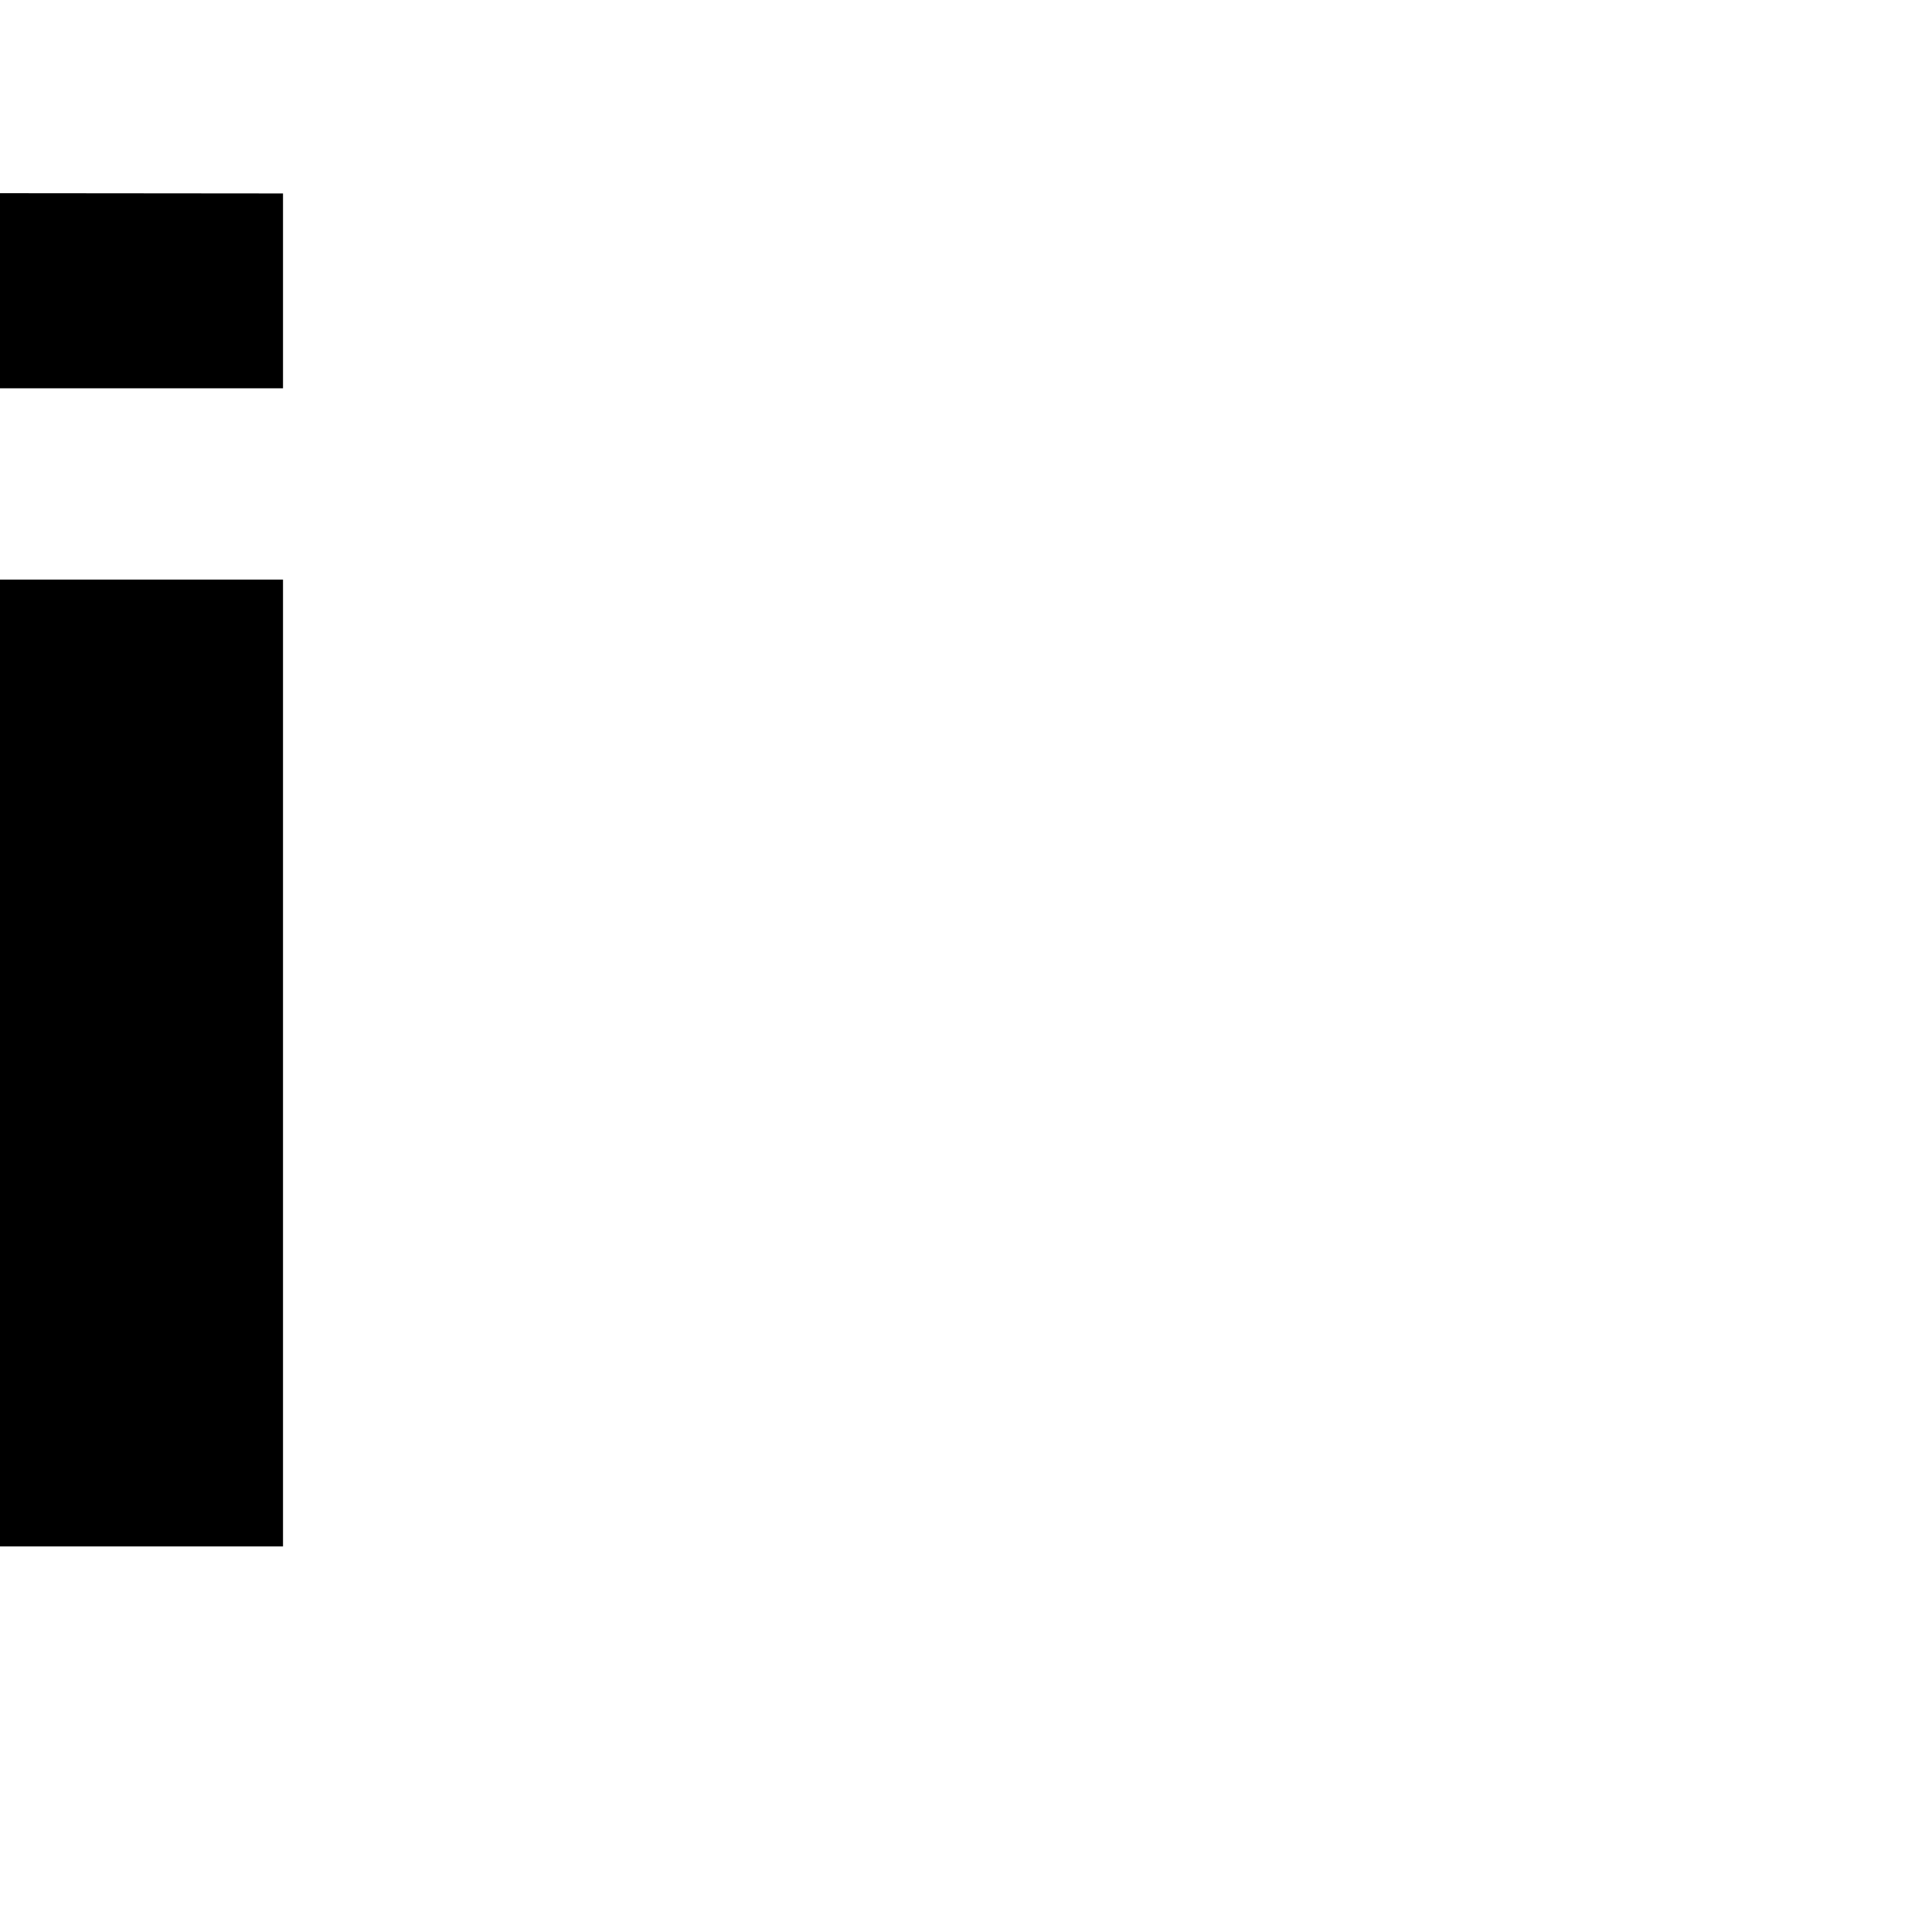
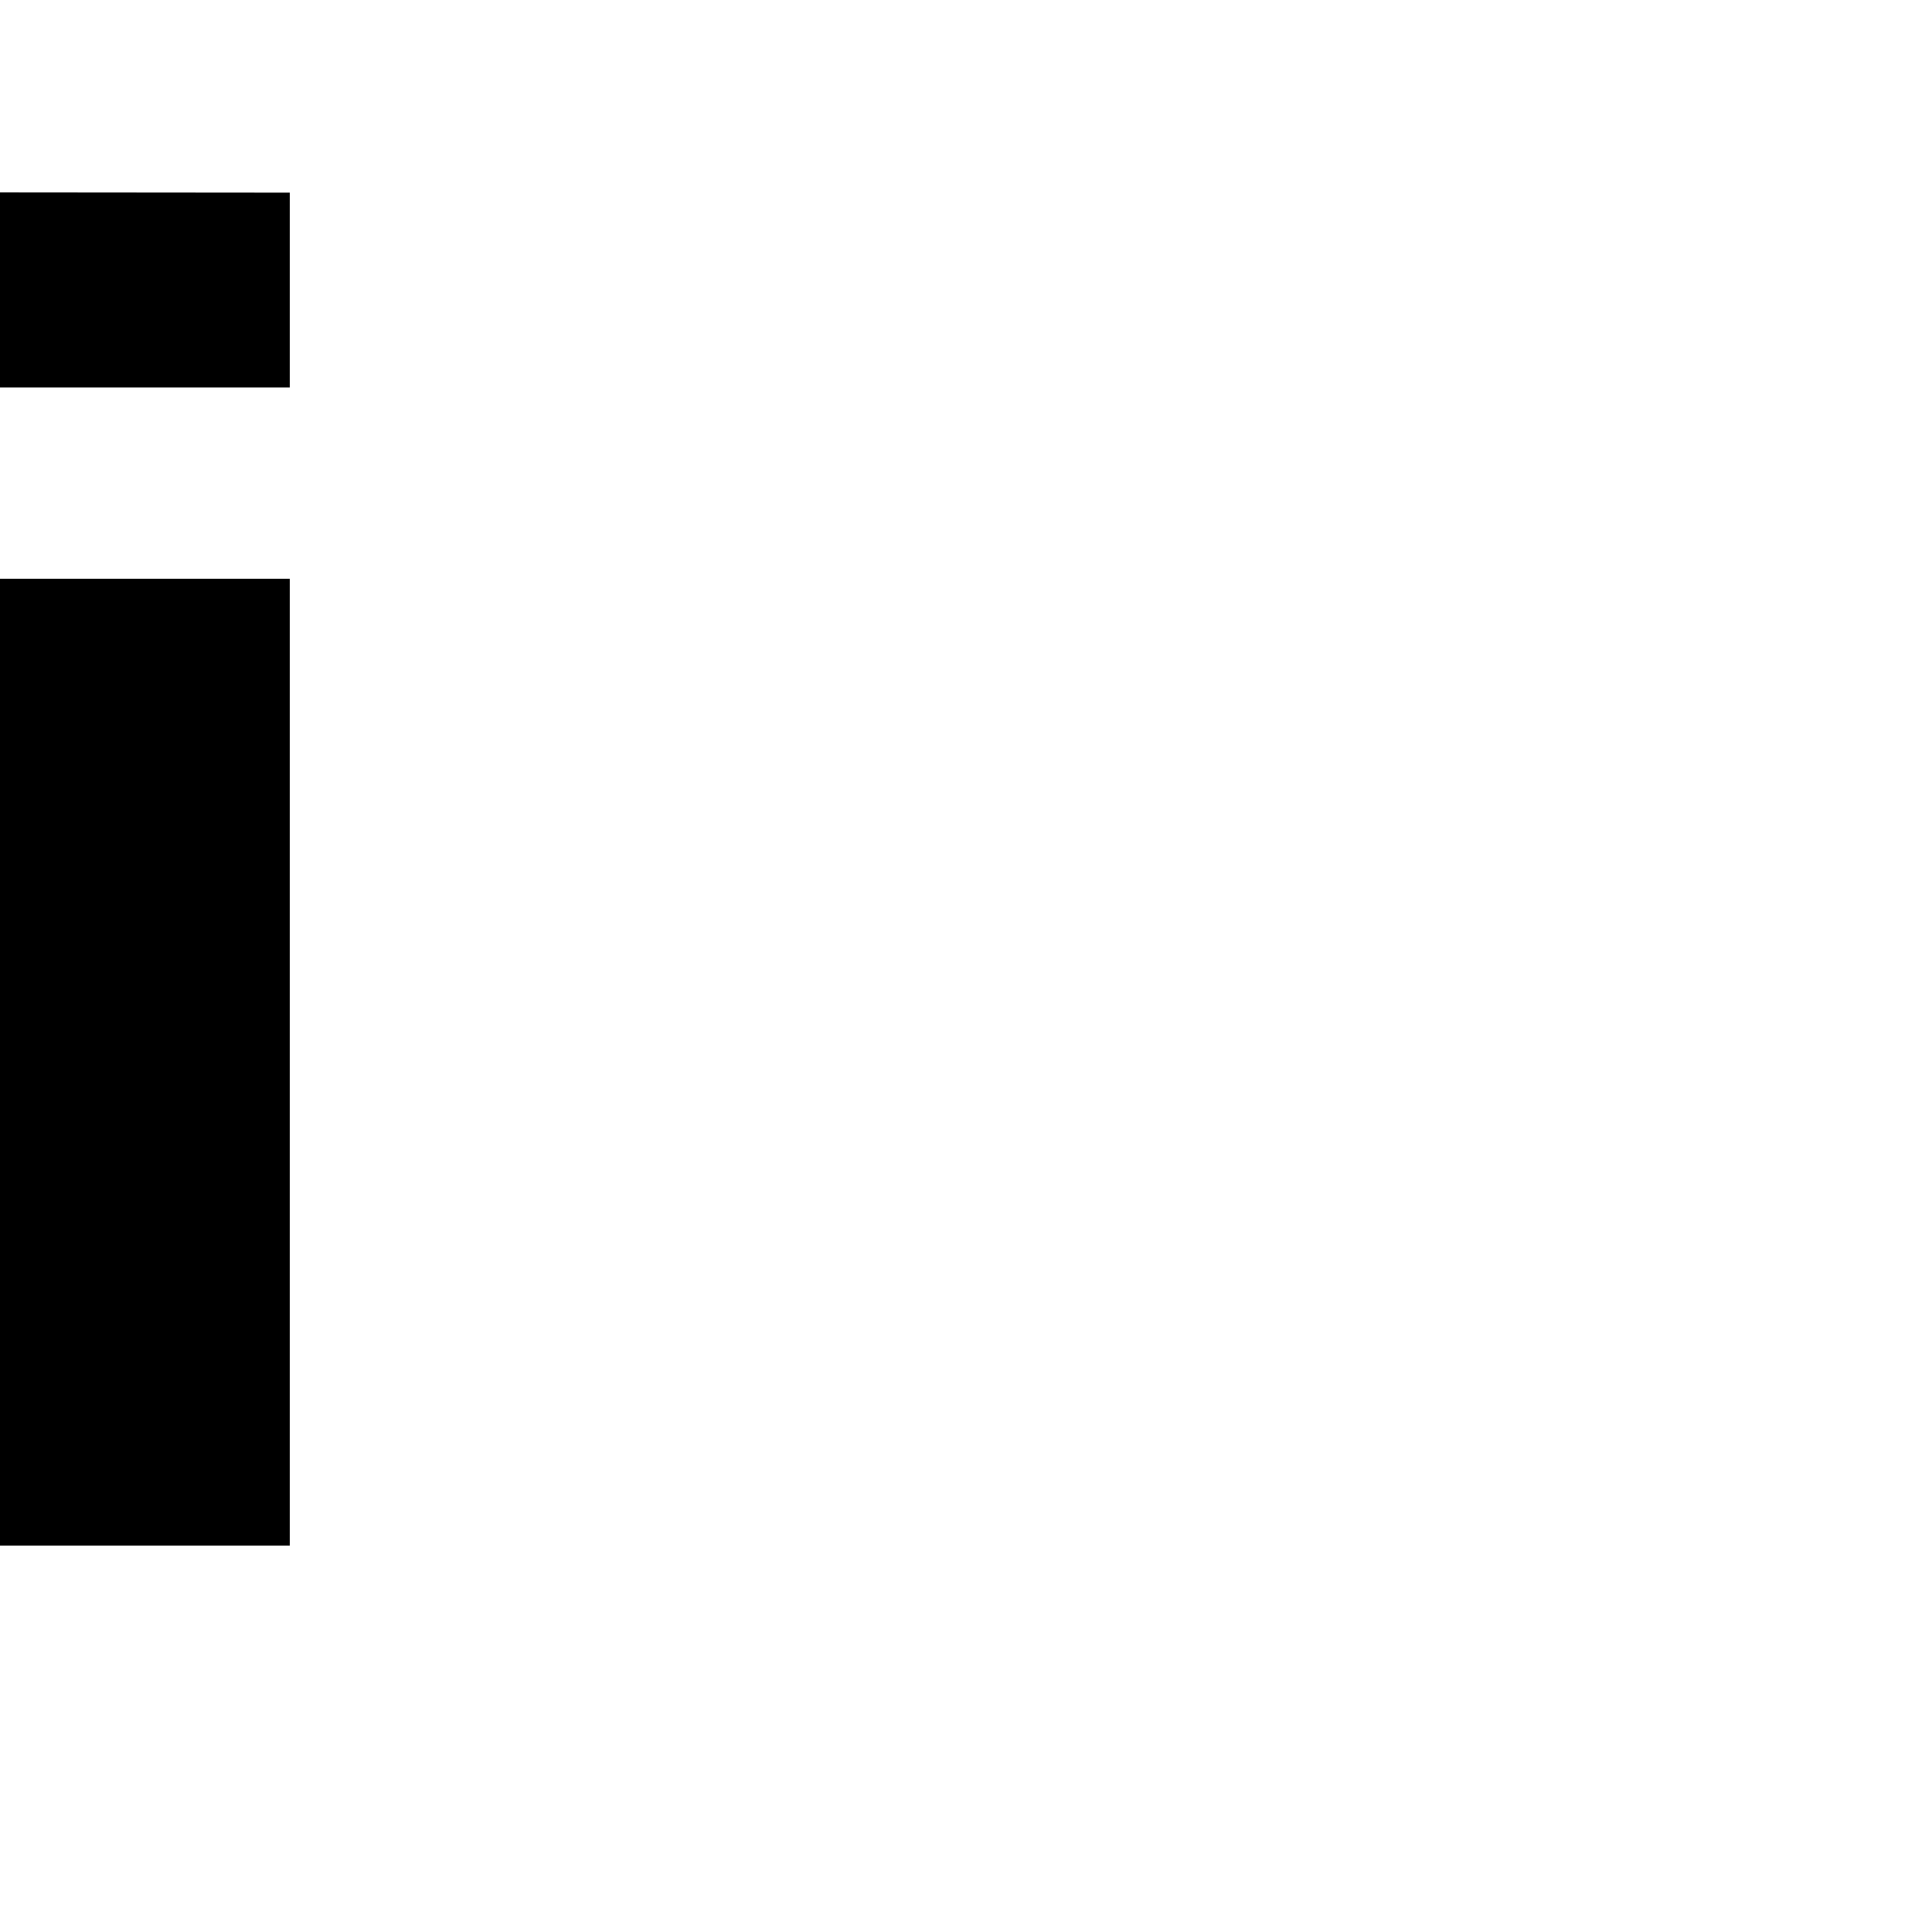
<svg xmlns="http://www.w3.org/2000/svg" height="1024" width="1024" version="1.1" id="svg4375" viewBox="0 0 1024 1024" xml:space="preserve">
  <defs id="defs4">
    <linearGradient id="linearGradient8000">
      <stop style="stop-color:#000000;stop-opacity:1;" offset="0" id="stop7998" />
    </linearGradient>
    <clipPath clipPathUnits="userSpaceOnUse" id="clipPath6029">
      <g id="use6031" />
    </clipPath>
  </defs>
  <g id="layer1" style="display:inline">
-     <path id="path25439" style="display:inline;fill:#000000" d="m 0,102.4 150,0.135 V 205.8 H 0 Z m 0,204.8 h 150 v 0 512.432 H 0 Z" />
+     <path id="path25439" style="display:inline;fill:#000000" d="m 0,101.968 153.6,0.135 v 103.265 l -153.6,0 z m 0,204.8 153.6,0 v 0 V 819.2 L 0,819.2 Z" />
  </g>
</svg>
